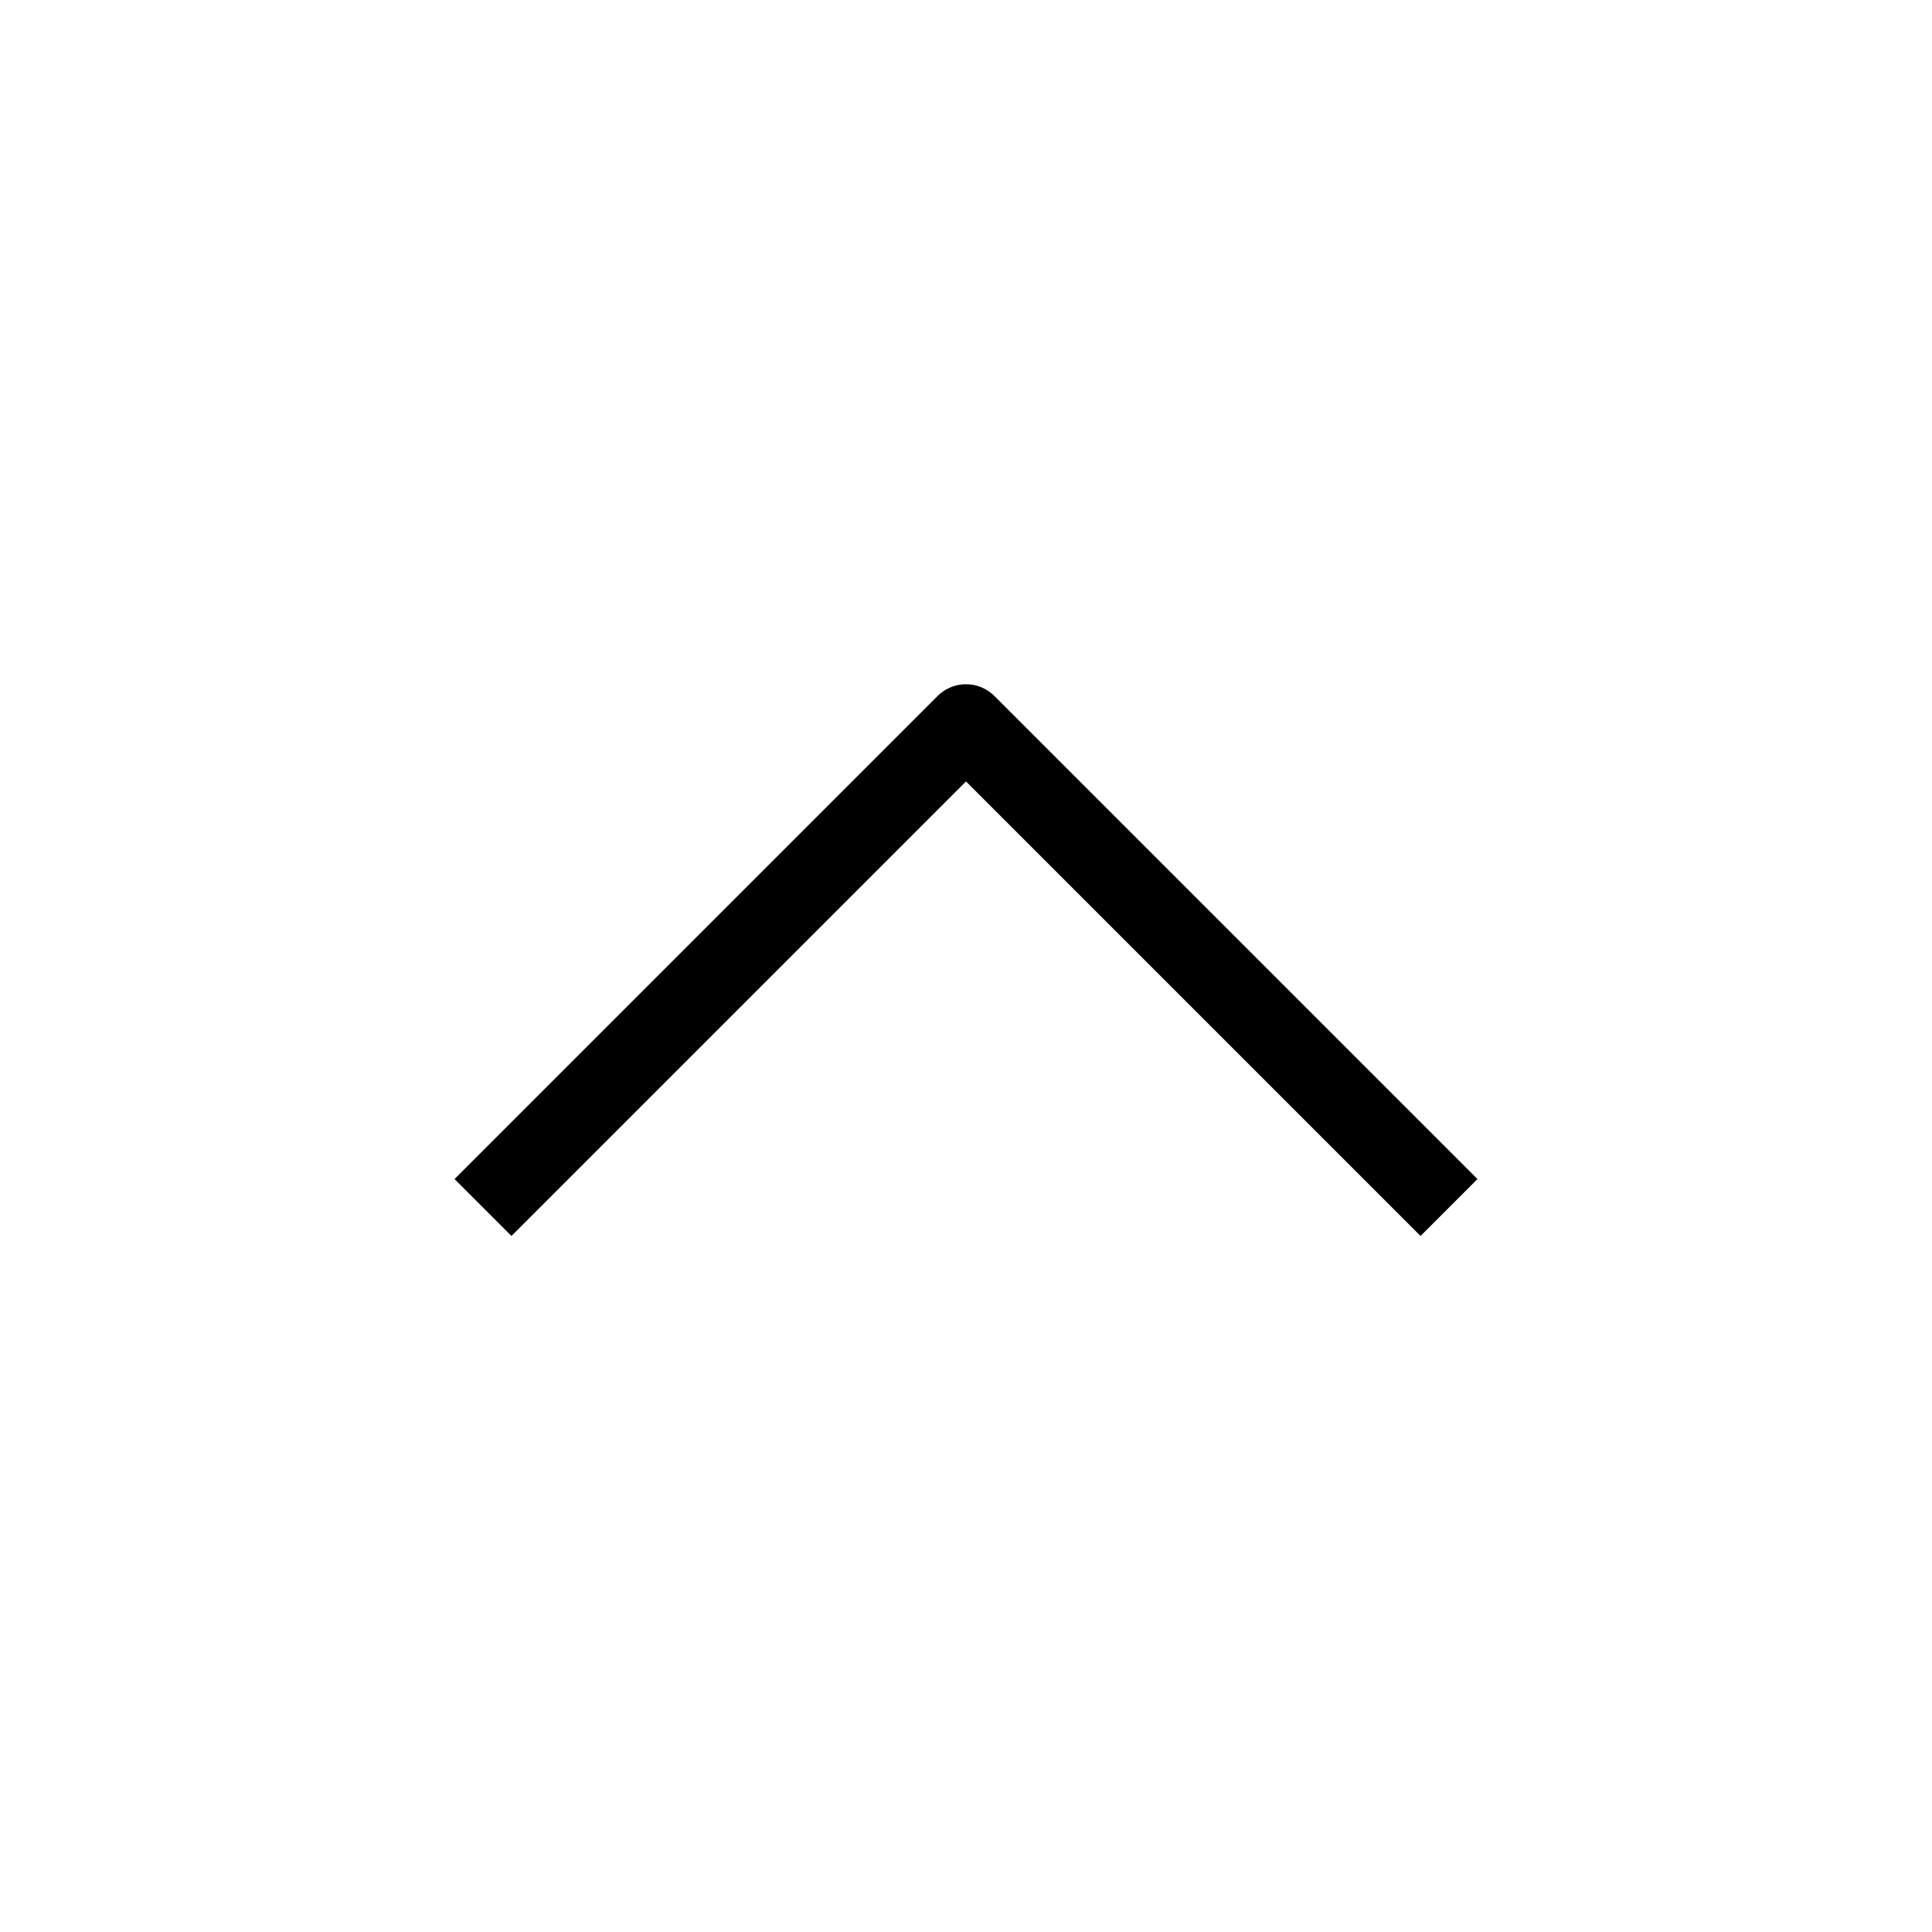
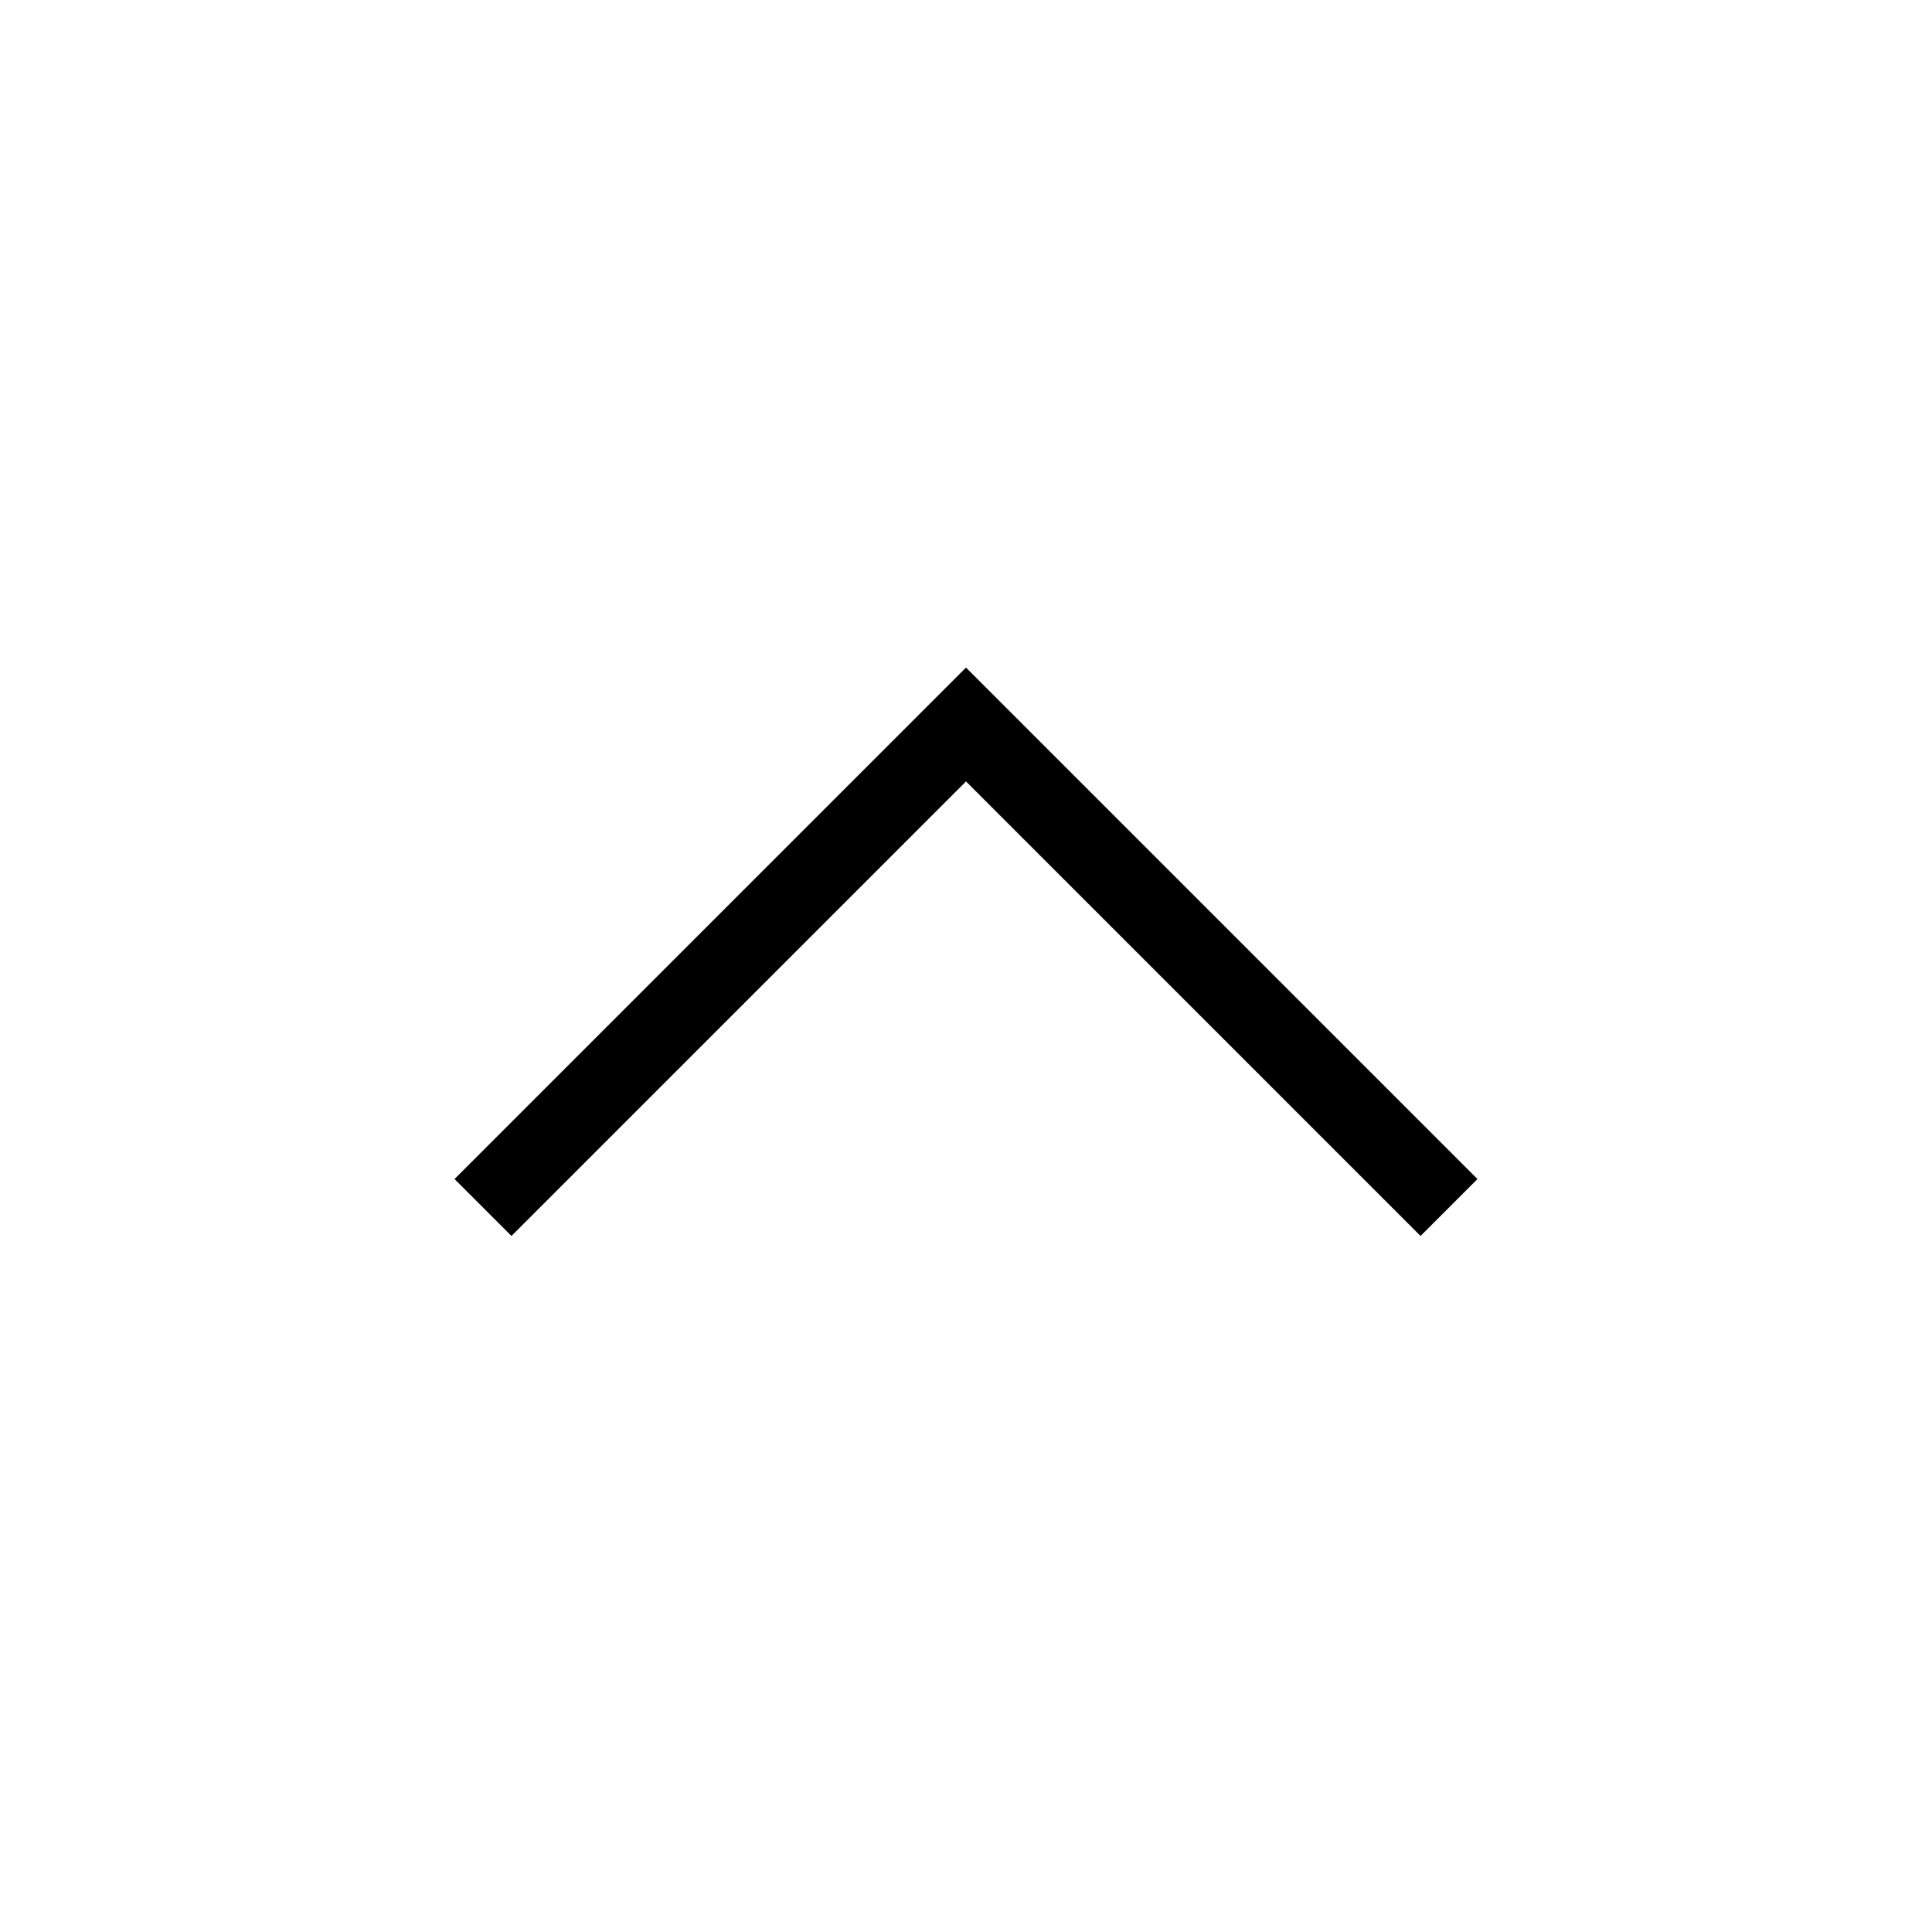
- <svg xmlns="http://www.w3.org/2000/svg" width="24" height="24" viewBox="0 0 24 24" fill="none" stroke="currentColor" strokeWidth="2" strokeLinecap="round" stroke-linejoin="round" class="feather feather-chevron-up">
+ <svg xmlns="http://www.w3.org/2000/svg" width="24" height="24" viewBox="0 0 24 24" fill="none" stroke="currentColor" strokeWidth="2" strokeLinecap="round" strokeLinejoin="round" class="feather feather-chevron-up">
  <polyline points="18 15 12 9 6 15" />
</svg>
